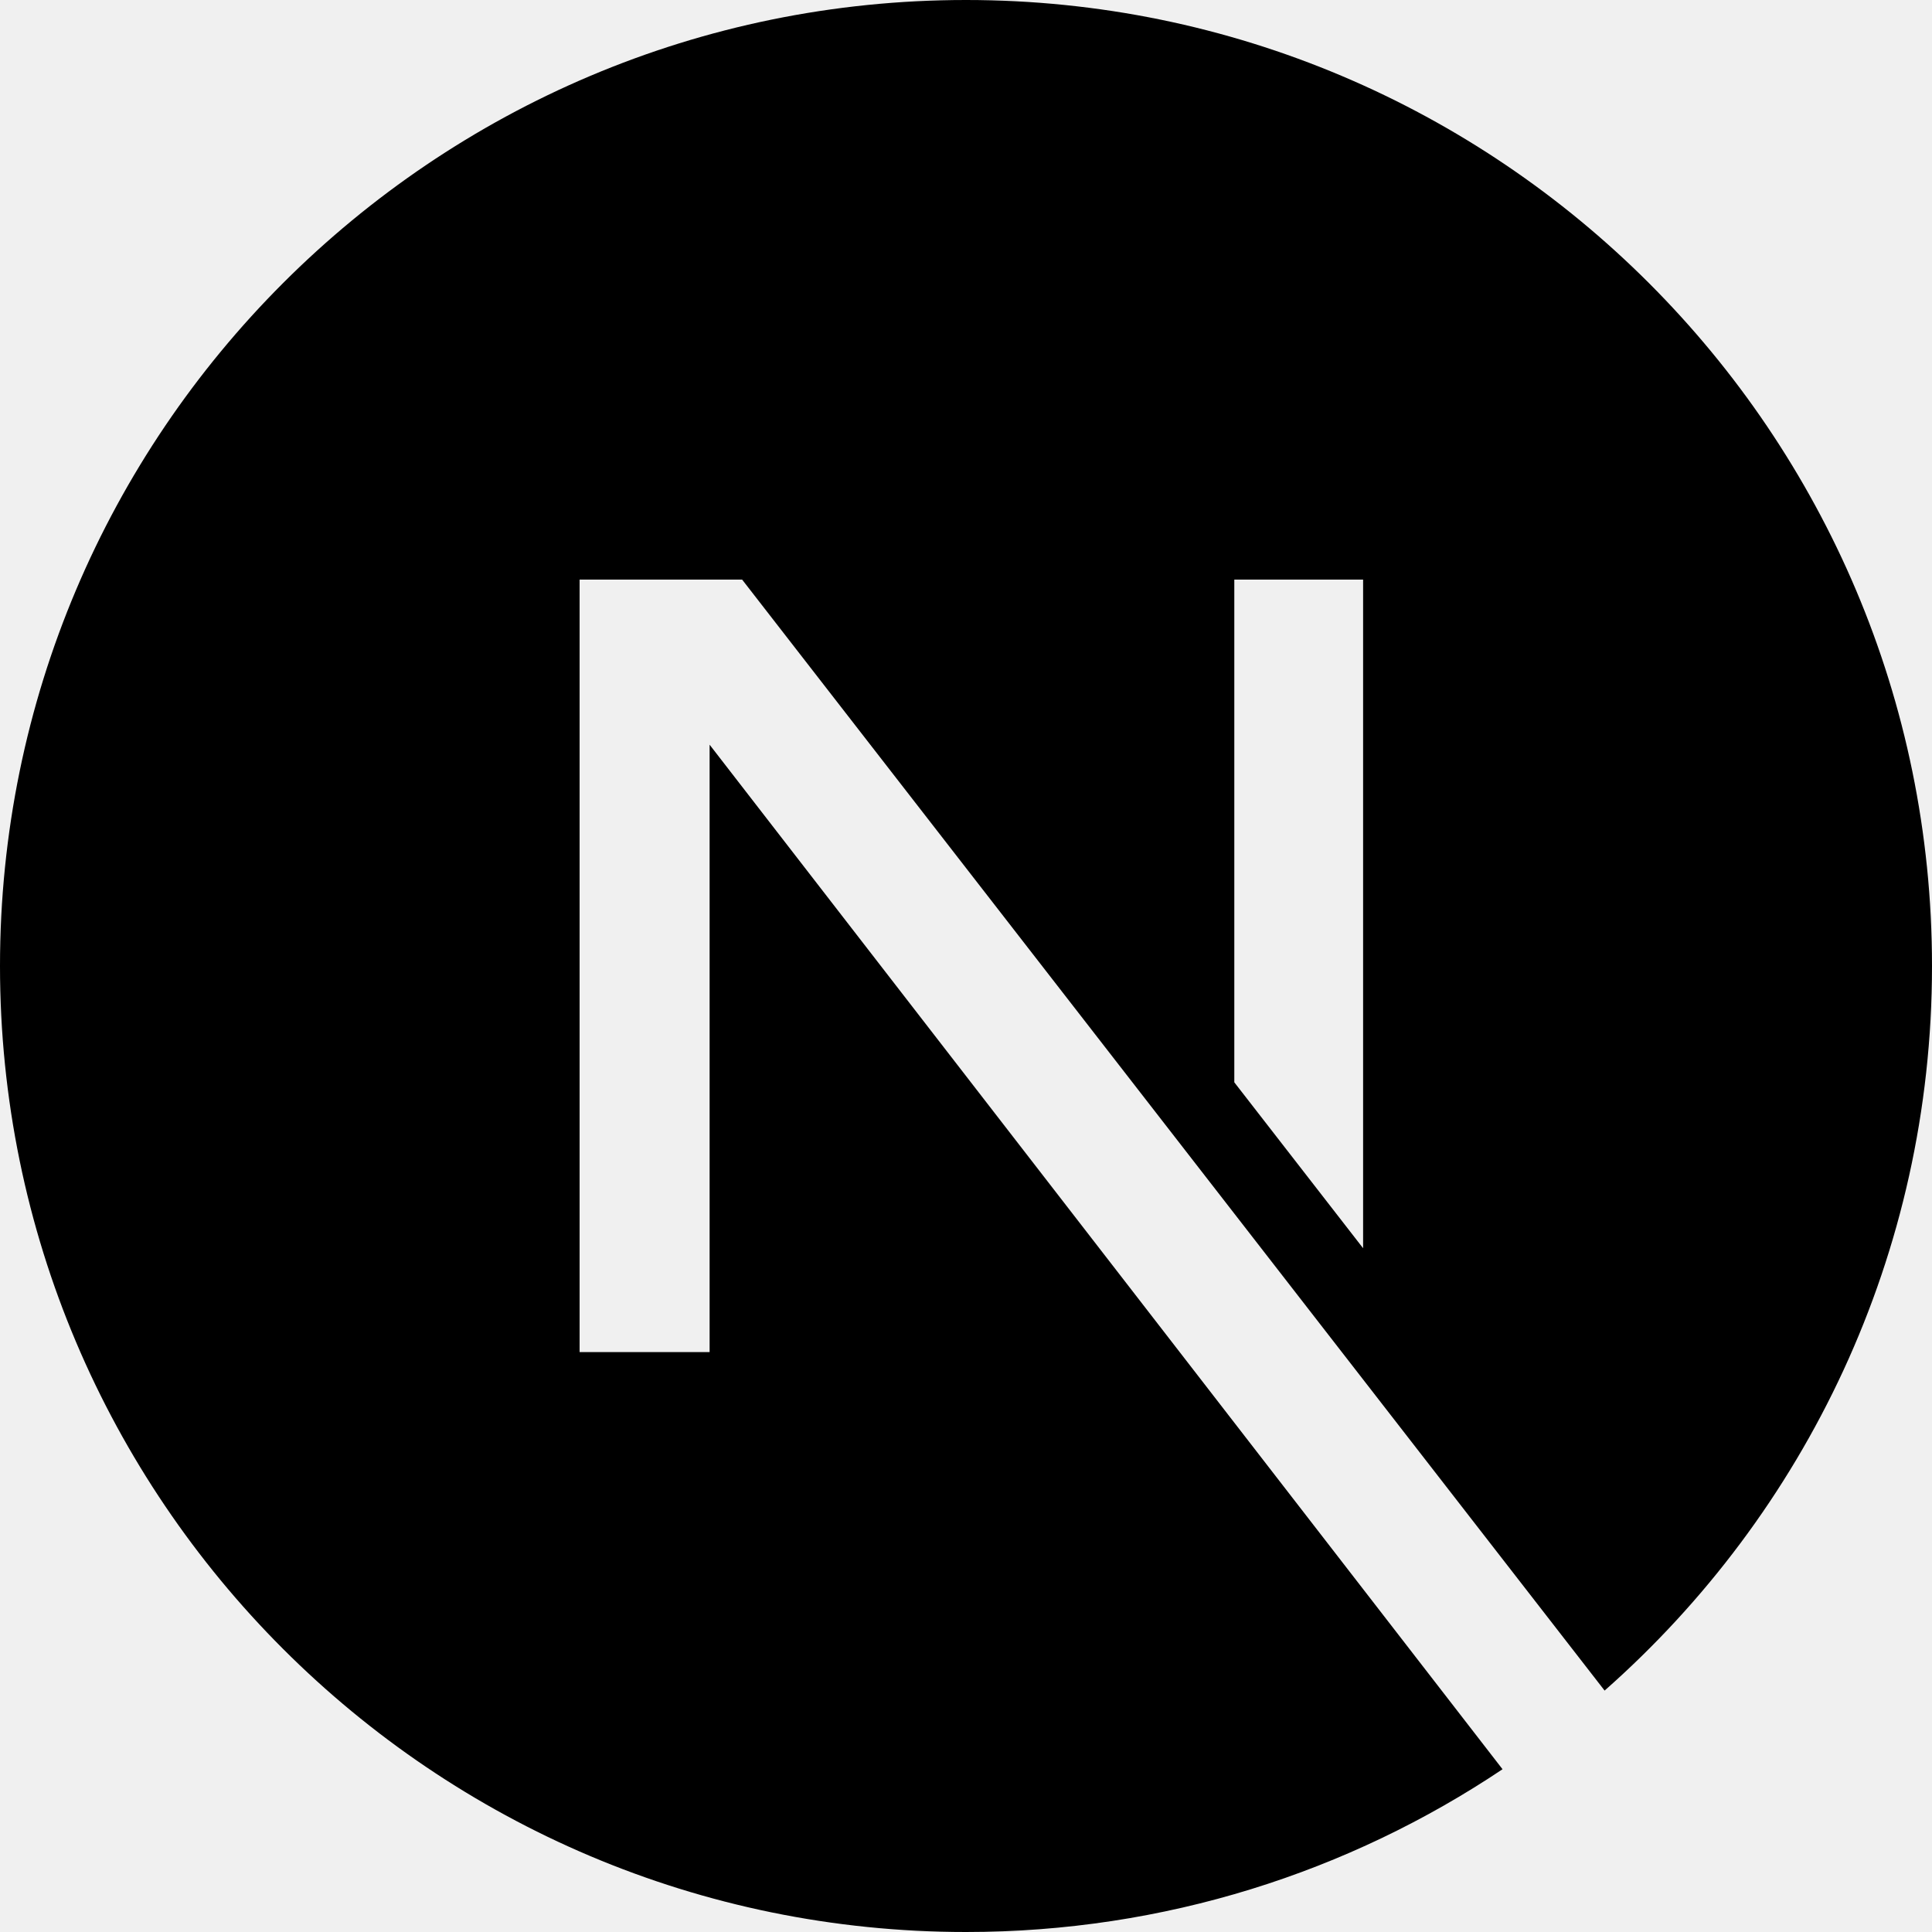
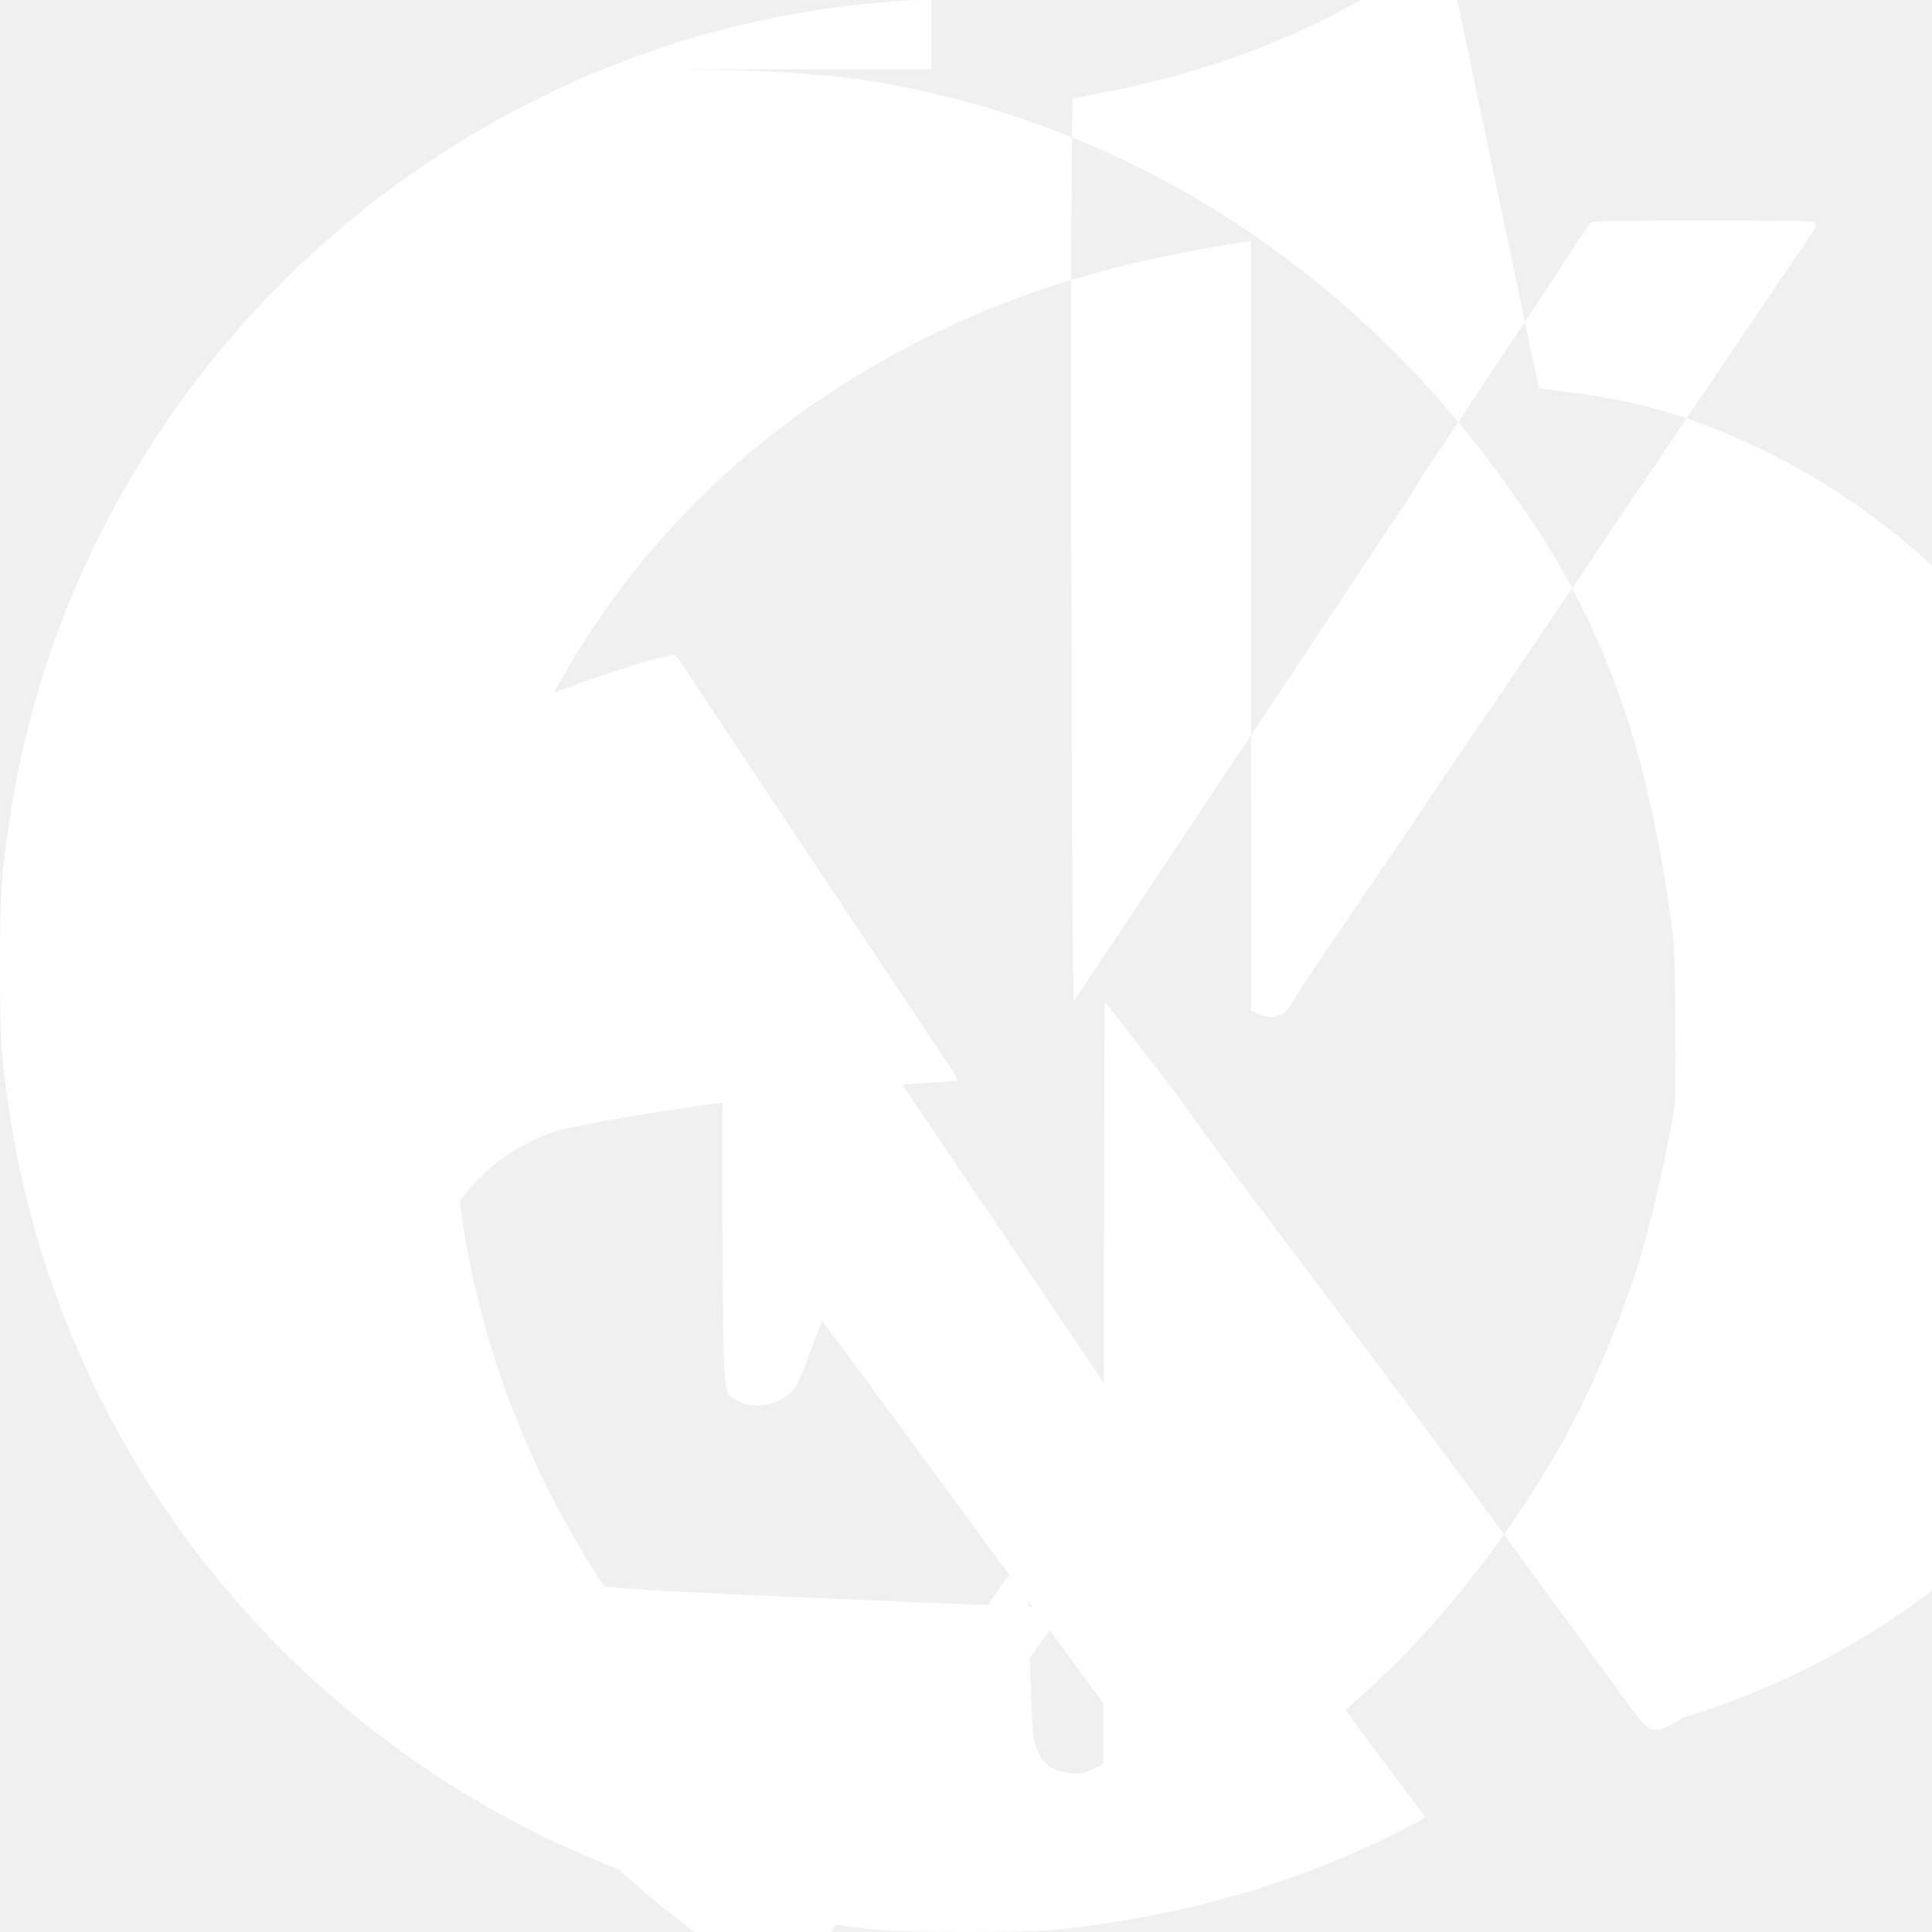
<svg xmlns="http://www.w3.org/2000/svg" role="img" viewBox="0 0 24 24">
-   <path d="M18.665 21.978C16.758 23.255 14.465 24 12 24 5.377 24 0 18.623 0 12S5.377 0 12 0s12 5.377 12 12c0 3.583-1.574 6.801-4.067 9.001L9.219 7.2H7.2v9.596h1.615V9.251l9.85 12.727Zm-3.332-8.533 1.6 2.061V7.2h-1.6v6.245Z" />
+   <path fill="white" d="M11.572 0c-.176 0-.31.001-.358.007-.052.005-.216.021-.364.033-3.409.307-6.602 2.146-8.624 4.973C1.1 6.584.38 8.367.108 10.255c-.096.659-.108.854-.108 1.747s.012 1.088.108 1.748c.652 4.506 3.859 8.292 8.209 9.694.779.251 1.6.422 2.534.525.364.04 1.935.04 2.299 0 1.612-.178 2.977-.577 4.324-1.264.206-.106.246-.134.218-.157-.019-.014-.899-1.194-1.954-2.62l-1.919-2.592-2.405-3.558c-1.323-1.956-2.412-3.556-2.421-3.556-.009-.003-.019 1.579-.019 3.509 0 3.38.009 3.516.093 3.603.083.081.206.127.35.127.162 0 .339-.081.447-.205.037-.044.125-.246.199-.456.075-.21.143-.387.152-.387.009 0 1.037 1.396 2.286 3.102l2.272 3.102.507-.318c.811-.509 1.554-1.111 2.229-1.809.677-.711 1.32-1.565 1.819-2.432.427-.745.815-1.652 1.073-2.521.134-.449.362-1.478.404-1.825.019-.172.009-1.825-.019-2.047-.083-.692-.19-1.296-.362-2.001-.262-1.072-.689-2.084-1.25-2.97-.3-.467-.748-1.086-1.055-1.448-1.742-2.094-4.052-3.527-6.584-4.098-.705-.159-1.073-.208-1.99-.26-.218-.014-.993-.027-1.17-.027H11.572zm7.539 4.79V4.823l.402.053c.687.089 1.171.208 1.766.442 2.326.91 4.19 2.834 5.037 5.175.786 2.165.763 4.665-.037 6.808A9.776 9.776 0 0120.91 21.337c-.389.232-.391.234-.718-.213l-2.025-2.768c-.011-.013-.021-.027-.032-.037-.705-.953-1.864-2.497-2.572-3.431-.26-.341-.689-.931-.956-1.309C13.863 12.622 13.75 12.469 13.74 12.469c-.01 0-.02.013-.02.027-.001.129-.005 2.301-.009 4.827l-.007 4.591-.108.053c-.152.074-.241.083-.414.037-.185-.048-.27-.148-.338-.385-.017-.059-.041-.598-.057-1.198-.021-.819-.025-.813-.055-.84-.017-.013-.063-.025-.1-.025-.085 0-.133.037-.216.166-.055.086-1.672 2.546-1.758 2.677-.02.029-.1.063-.173.074l-.136.021-.308-.208c-.543-.365-1.071-.817-1.552-1.33-.293-.315-.819-.99-1.041-1.335-1.591-2.466-2.17-5.349-1.624-8.087.495-2.486 1.877-4.703 3.878-6.222 1.133-.86 2.414-1.496 3.797-1.89.581-.166 1.223-.304 1.91-.409l.131-.016.001 4.777.001 4.777.109.053c.14.069.31.016.388-.127.033-.061.165-.268.297-.462.131-.194.266-.392.3-.44.034-.049.201-.297.373-.551.172-.253.36-.528.419-.614.057-.084.182-.27.277-.412.095-.142.208-.309.25-.373.043-.062.195-.285.337-.492.141-.208.276-.404.297-.435.021-.031.208-.307.414-.614.208-.307.406-.6.442-.652.035-.052.077-.113.093-.135.016-.021.128-.191.251-.375.122-.185.346-.518.497-.74.15-.223.278-.411.285-.419.007-.008.043-.063.08-.121.069-.108.483-.719.587-.868.029-.04.294-.435.591-.874.296-.439.579-.858.63-.932.051-.074.096-.149.099-.166.003-.017-.013-.037-.035-.045-.056-.023-2.69-.023-2.744 0-.032.013-.112.128-.296.421-.056.091-.181.281-.277.424-.096.144-.333.5-.527.791-.277.42-.493.746-.573.868-.024.037-.083.125-.132.197-.049.072-.141.208-.204.301-.081.122-.144.222-.231.365-.019.031-.969 1.462-2.112 3.18-1.143 1.718-2.083 3.127-2.088 3.132-.005.005-.013-.634-.018-1.418-.013-2.234-.019-7.852-.009-8.859l.009-.931.132-.027c.073-.015.18-.036.24-.048.887-.173 1.62-.4 2.395-.743 2.057-.909 3.792-2.581 4.765-4.597.415-.86.689-1.684.877-2.643.099-.503.108-.614.108-1.414 0-.821-.011-.909-.117-1.456-.404-2.075-1.371-3.865-2.89-5.349-1.095-1.07-2.368-1.877-3.793-2.408-.589-.22-1.352-.424-1.983-.531-.293-.049-.434-.069-.613-.085-.115-.011-.208-.03-.208-.041 0-.013.927-.016 2.059-.007L19.11 4.795v1.491ZM6.048 10.485c-1.245 1.884-1.771 4.122-1.505 6.383.061.528.154 1.029.311 1.66.197.791.404 1.325.797 2.061.824 1.542 2.068 2.869 3.599 3.833.445.281.414.275.632.145.101-.06 2.204-2.988 2.672-3.646.033-.045.131-.18.217-.298.355-.487.462-.634.462-.638 0-.003-.043-.007-.095-.009-.254-.011-1.534-.064-1.994-.083-1.597-.064-3.229-.142-3.455-.166-.394-.043-.653-.099-.913-.197-.454-.172-.851-.488-1.107-.884-.199-.307-.321-.642-.375-1.029-.019-.129-.035-.721-.029-1.084.007-.487.013-.553.069-.779.189-.771.712-1.369 1.446-1.657.125-.049.216-.072.48-.124 1.214-.238 2.828-.435 4.295-.524.188-.009.346-.022.349-.025.003-.003-.062-.108-.144-.232-.234-.348-2.84-4.261-3.096-4.651-.133-.206-.25-.382-.26-.39-.023-.019-.087-.011-.252.031-.35.088-1.108.351-1.582.551-.841.355-1.73.876-2.442 1.439Z" />
</svg>
